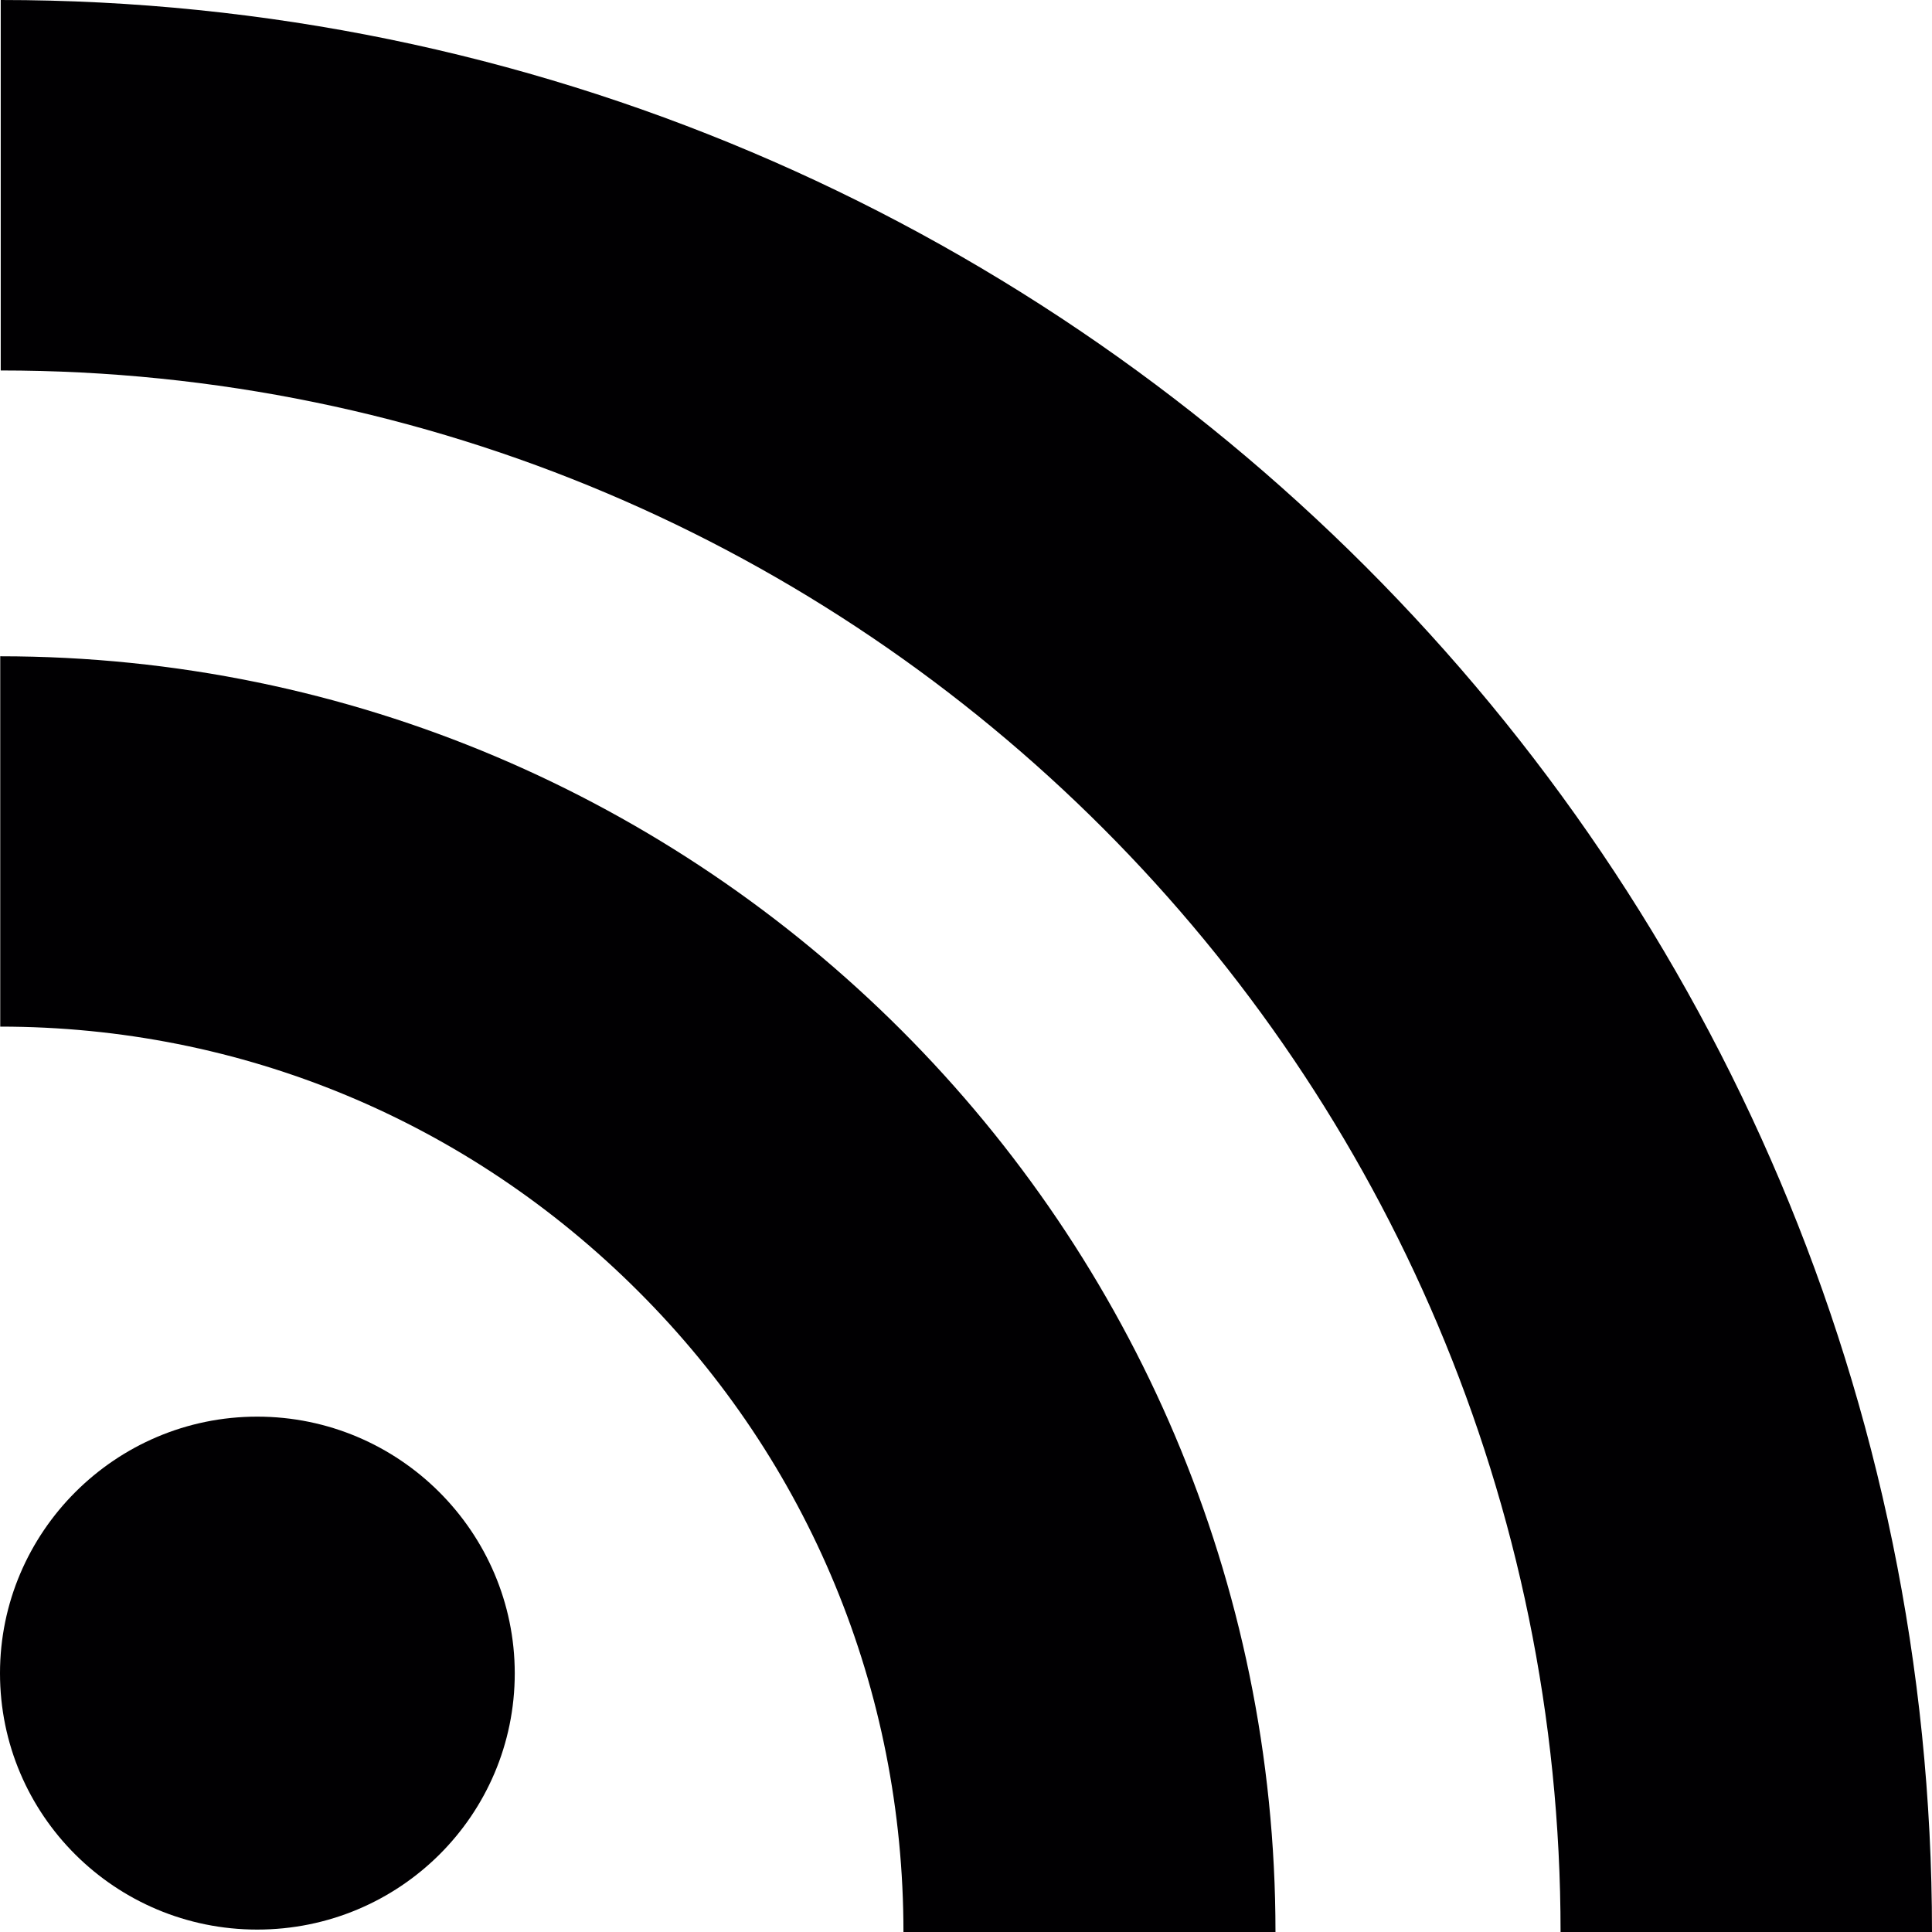
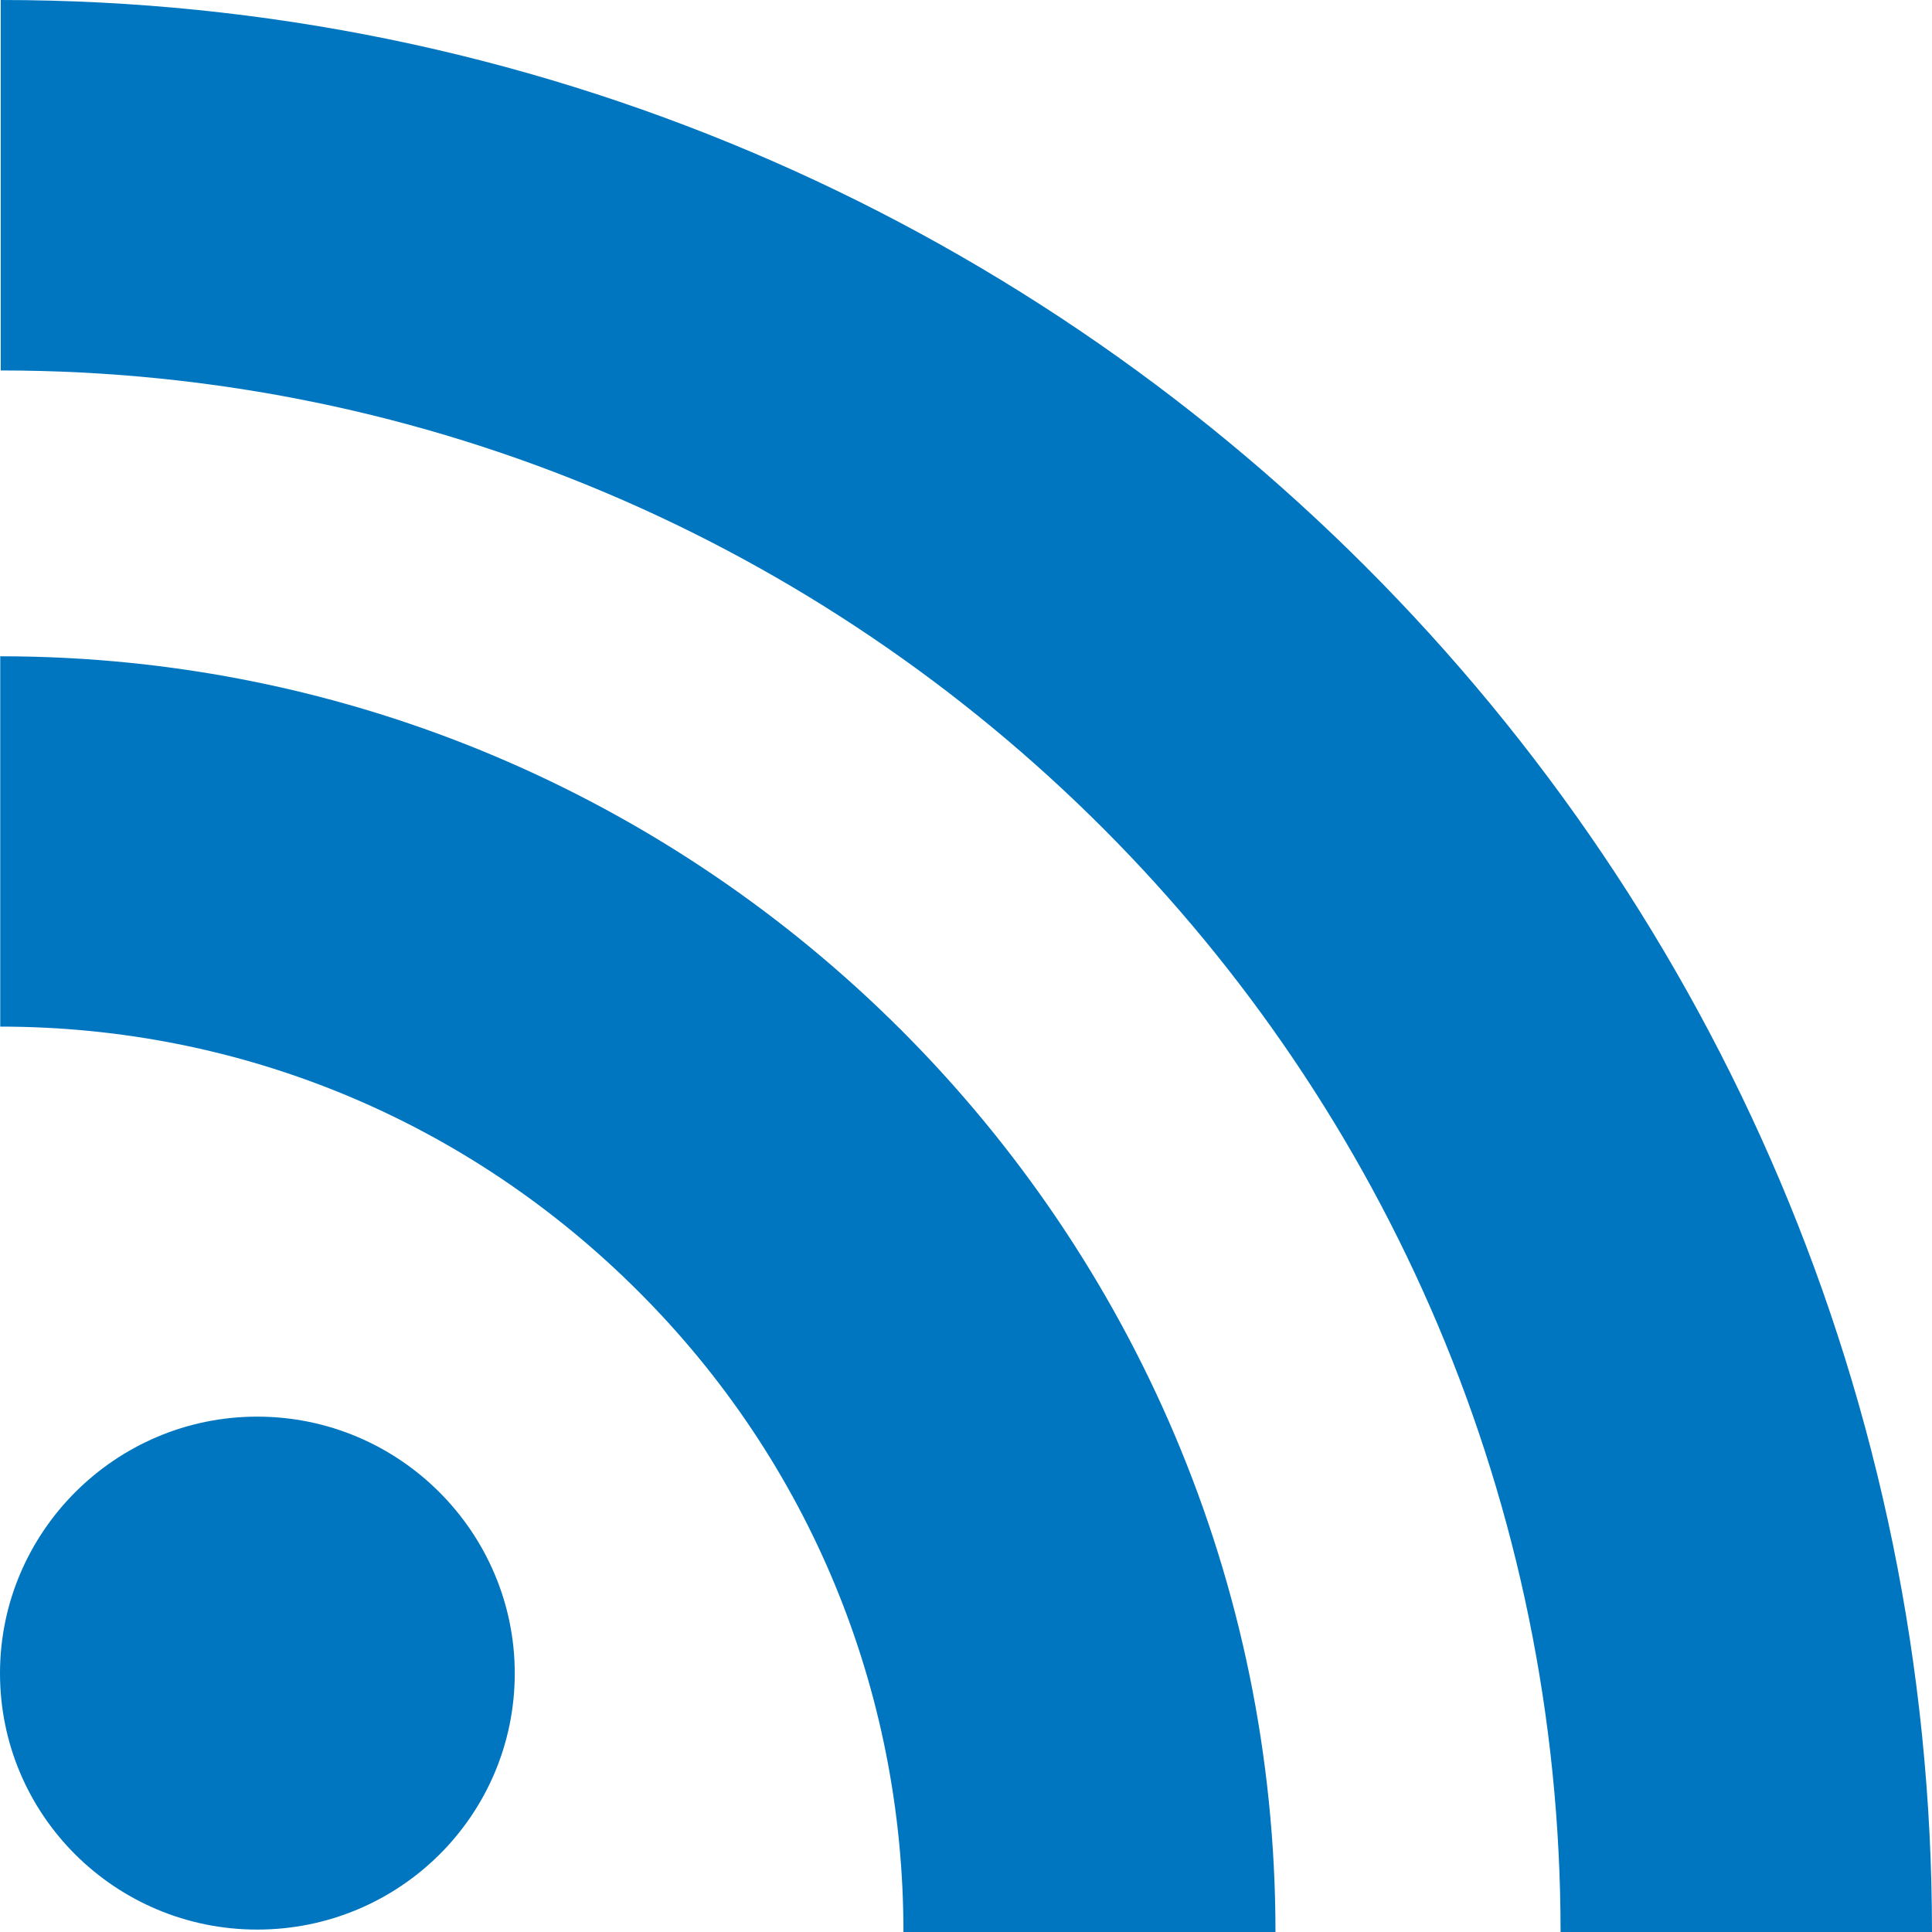
<svg xmlns="http://www.w3.org/2000/svg" viewBox="0 0 486.392 486.392">
-   <g fill="#010002">
-     <path d="M.182 0v93.266c216.505 0 392.7 176.378 392.7 393.126h93.509C486.392 218.268 268.245 0 .182 0z" />
-     <path d="M.061 165.221v93.235c60.708 0 117.768 23.742 160.752 66.757 42.924 42.894 66.636 100.227 66.636 161.178h93.661c0-177.107-144.063-321.17-321.049-321.17z" />
-     <path d="M64.751 356.647C29.031 356.647 0 385.739 0 421.245c0 35.719 29.031 64.538 64.751 64.538 35.841 0 64.842-28.819 64.842-64.538-.03-35.445-29.001-64.598-64.842-64.598z" />
-   </g>
+   <path d="M.182 0v93.266c216.505 0 392.7 176.379 392.7 393.127h93.509C486.39 218.269 268.245 0 .18 0zM.06 165.22v93.235c60.708 0 117.767 23.743 160.751 66.758 42.924 42.894 66.637 100.227 66.637 161.178h93.66c0-177.107-144.062-321.17-321.048-321.17zm64.691 191.426C29.032 356.646 0 385.738 0 421.244c0 35.72 29.032 64.54 64.752 64.54 35.841 0 64.842-28.82 64.842-64.54-.03-35.445-29.001-64.598-64.842-64.598z" fill="#0076c0" />
</svg>
